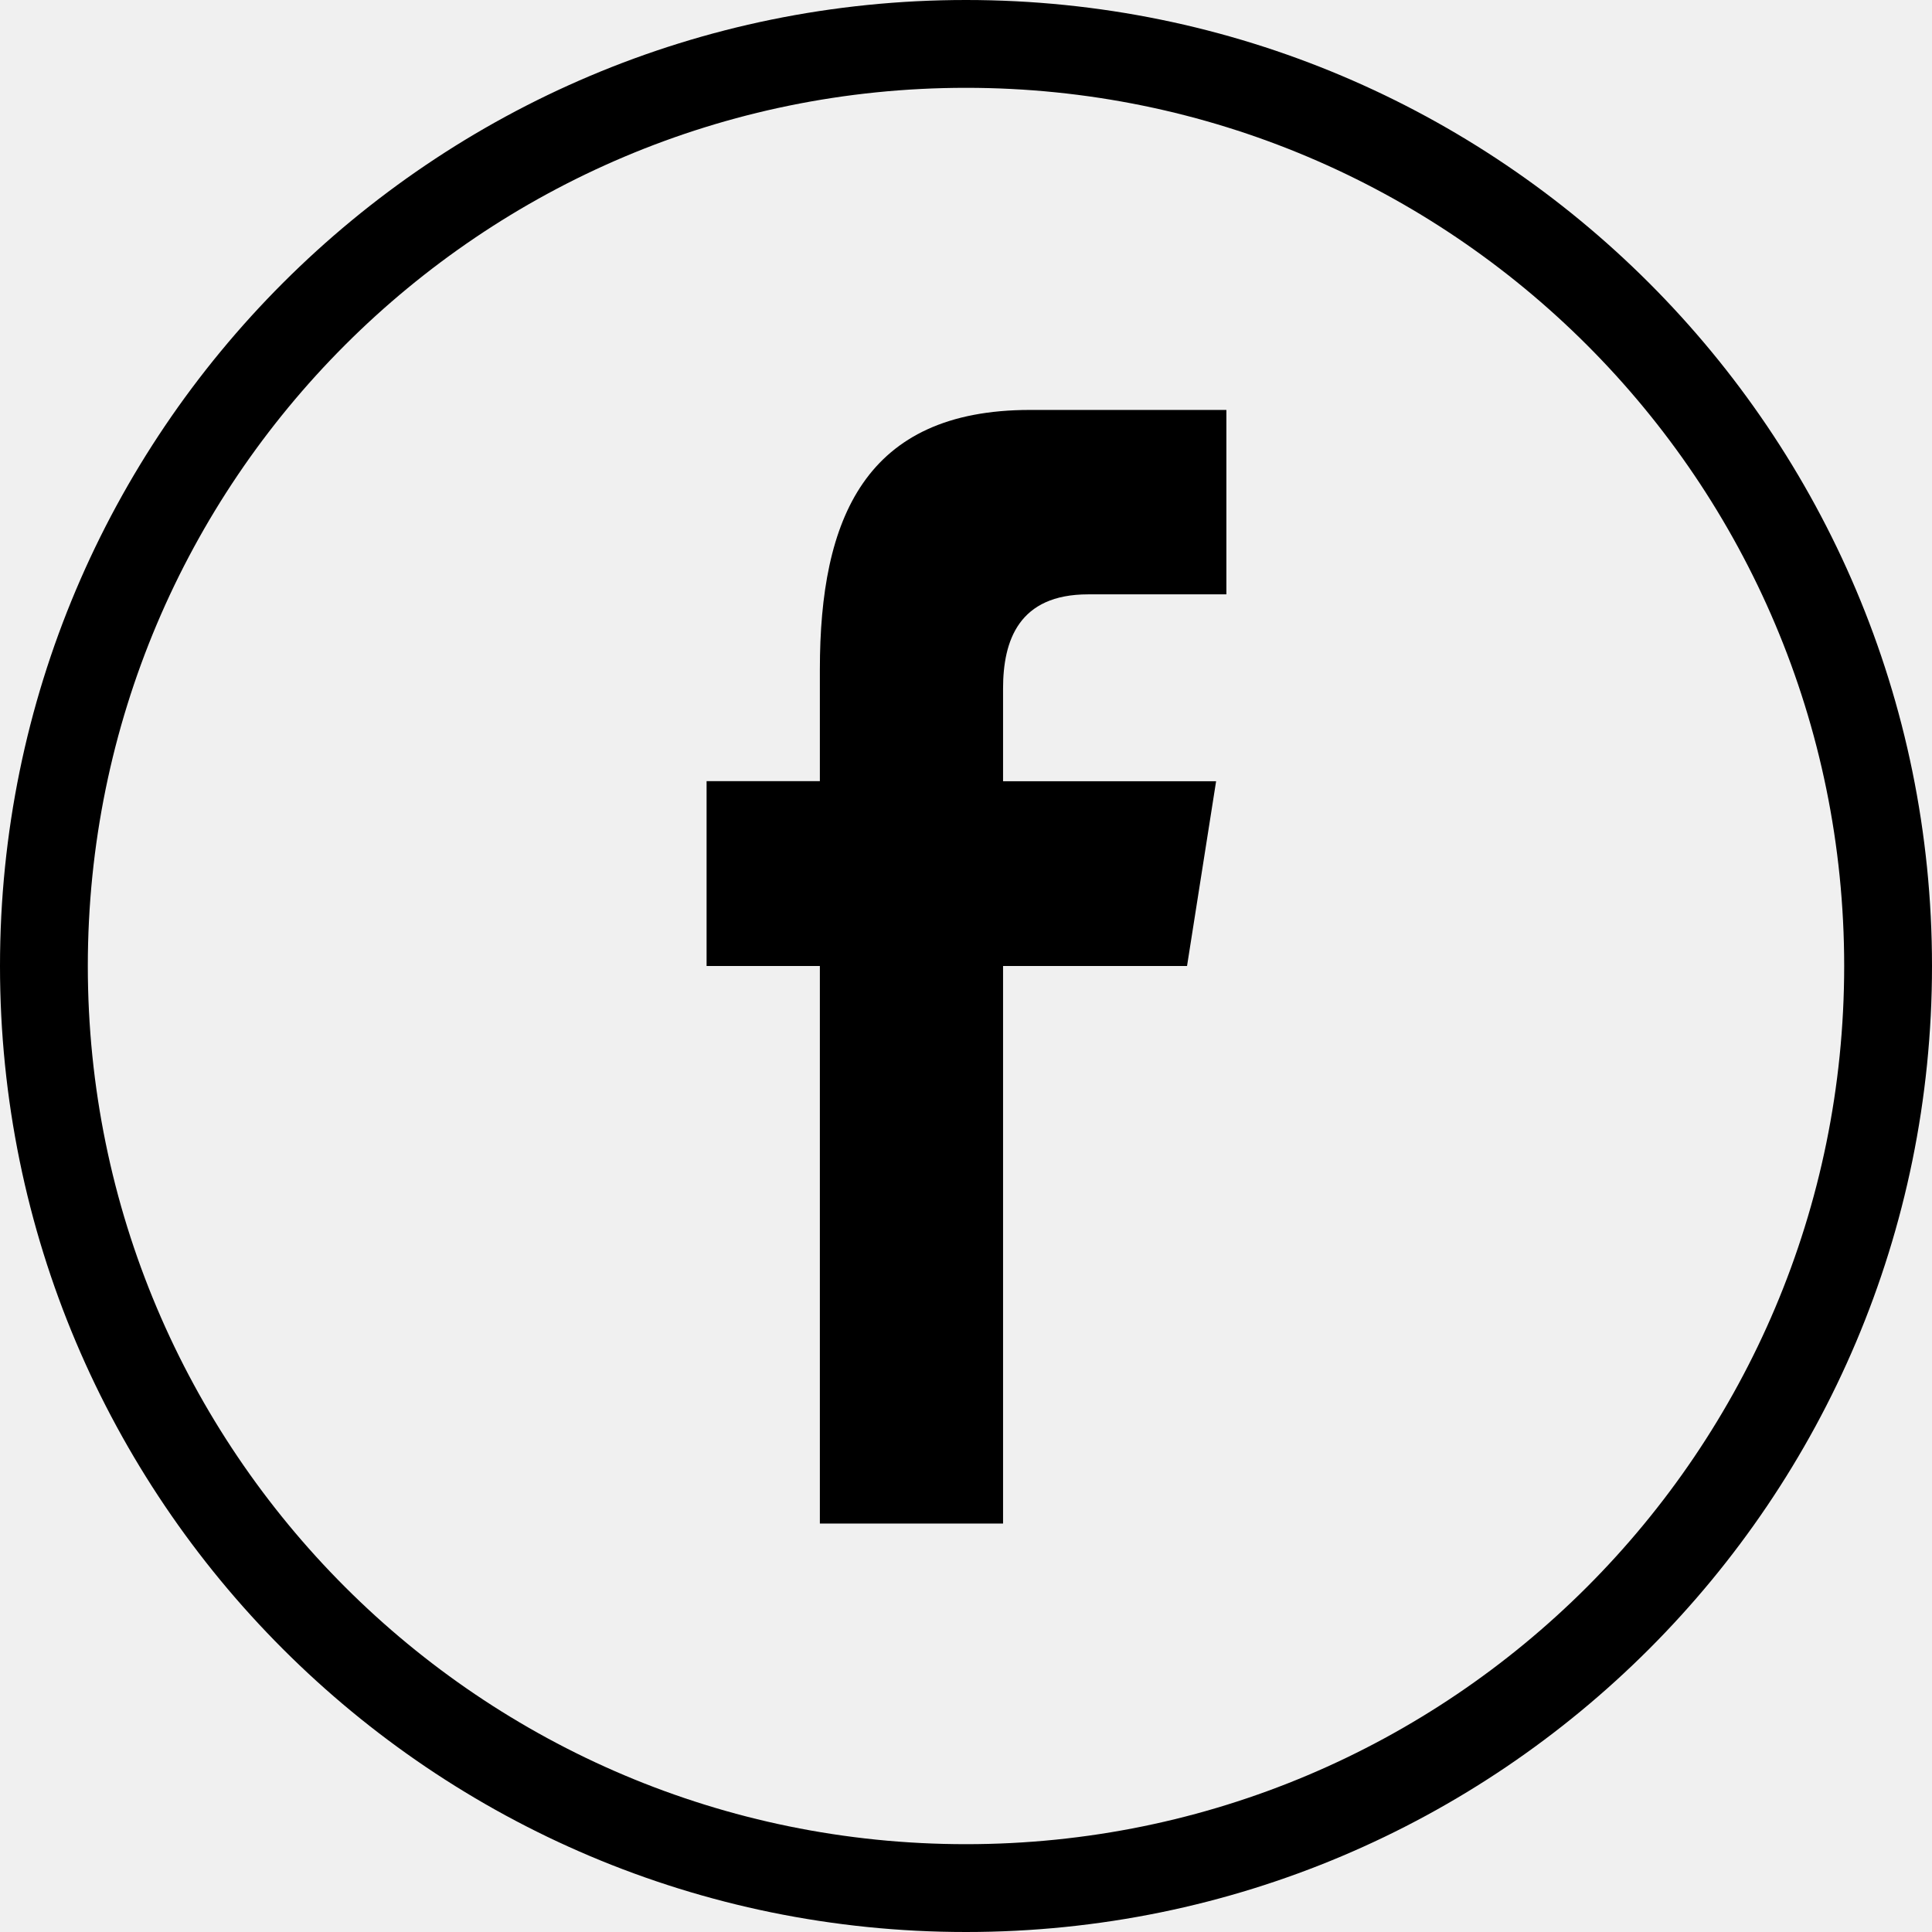
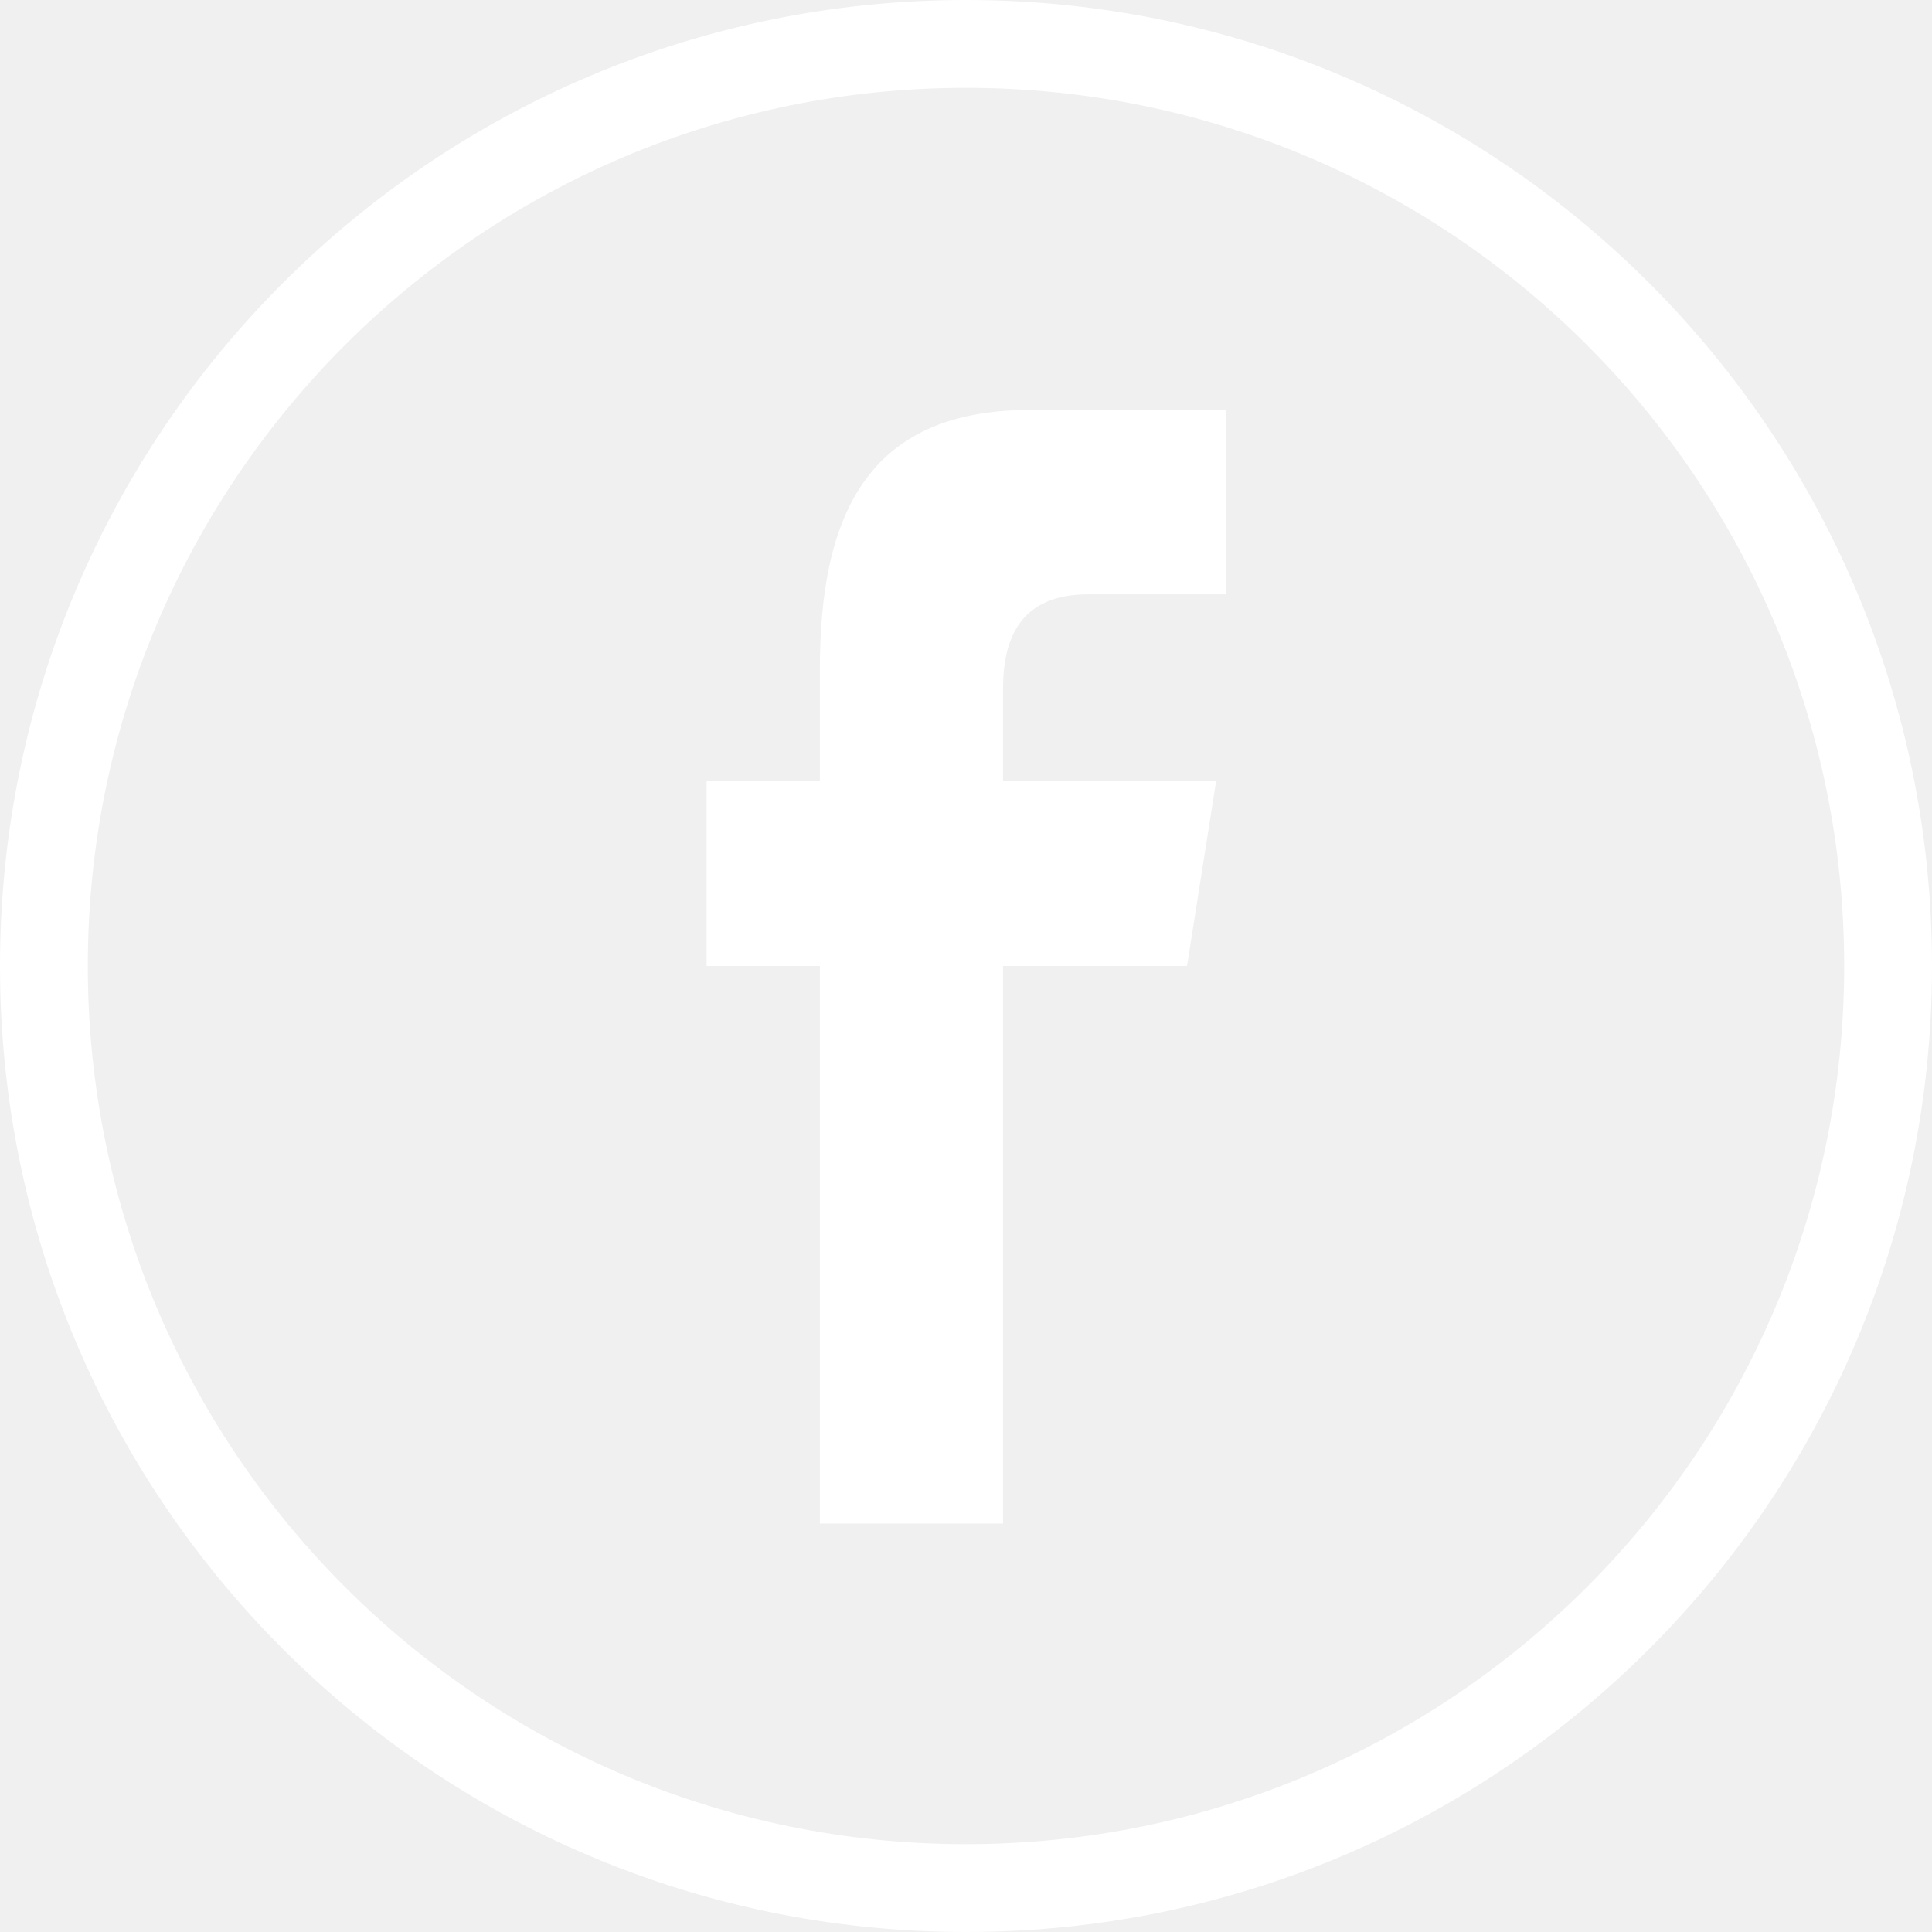
- <svg xmlns="http://www.w3.org/2000/svg" version="1.1" id="Capa_1" x="0px" y="0px" width="612px" height="612px" viewBox="0 0 612 612" style="enable-background:new 0 0 612 612;" xml:space="preserve">
+ <svg xmlns="http://www.w3.org/2000/svg" version="1.1" id="Capa_1" x="0px" y="0px" width="612px" height="612px" viewBox="0 0 612 612" enable-background="new 0 0 612 612" xml:space="preserve">
  <g>
    <g>
-       <path d="M612,306C612,137.004,474.995,0,306,0C137.004,0,0,137.004,0,306c0,168.995,137.004,306,306,306    C474.995,612,612,474.995,612,306z M27.818,306C27.818,152.36,152.36,27.818,306,27.818S584.182,152.36,584.182,306    S459.64,584.182,306,584.182S27.818,459.64,27.818,306z" />
-       <path d="M317.739,482.617V306h58.279l9.208-58.529h-67.487v-29.348c0-15.272,5.007-29.849,26.928-29.849h43.813v-58.418h-62.201    c-52.298,0-66.569,34.438-66.569,82.175v35.413h-35.885V306h35.885v176.617H317.739L317.739,482.617z" />
+       <path fill="#FFFFFF" d="M612,306C612,137.004,474.995,0,306,0C137.004,0,0,137.004,0,306c0,168.995,137.004,306,306,306    C474.995,612,612,474.995,612,306z M27.818,306C27.818,152.36,152.36,27.818,306,27.818c153.64,0,278.182,124.542,278.182,278.182    c0,153.64-124.542,278.182-278.182,278.182C152.36,584.182,27.818,459.64,27.818,306z" />
+       <path fill="#FFFFFF" d="M317.739,482.617V306h58.278l9.208-58.529h-67.486v-29.348c0-15.272,5.007-29.849,26.928-29.849h43.813    v-58.418h-62.201c-52.298,0-66.569,34.438-66.569,82.175v35.413h-35.885V306h35.885v176.617H317.739L317.739,482.617z" />
    </g>
  </g>
-   <g>
- </g>
-   <g>
- </g>
-   <g>
- </g>
-   <g>
- </g>
-   <g>
- </g>
-   <g>
- </g>
-   <g>
- </g>
-   <g>
- </g>
-   <g>
- </g>
-   <g>
- </g>
-   <g>
- </g>
-   <g>
- </g>
-   <g>
- </g>
-   <g>
- </g>
-   <g>
- </g>
</svg>
